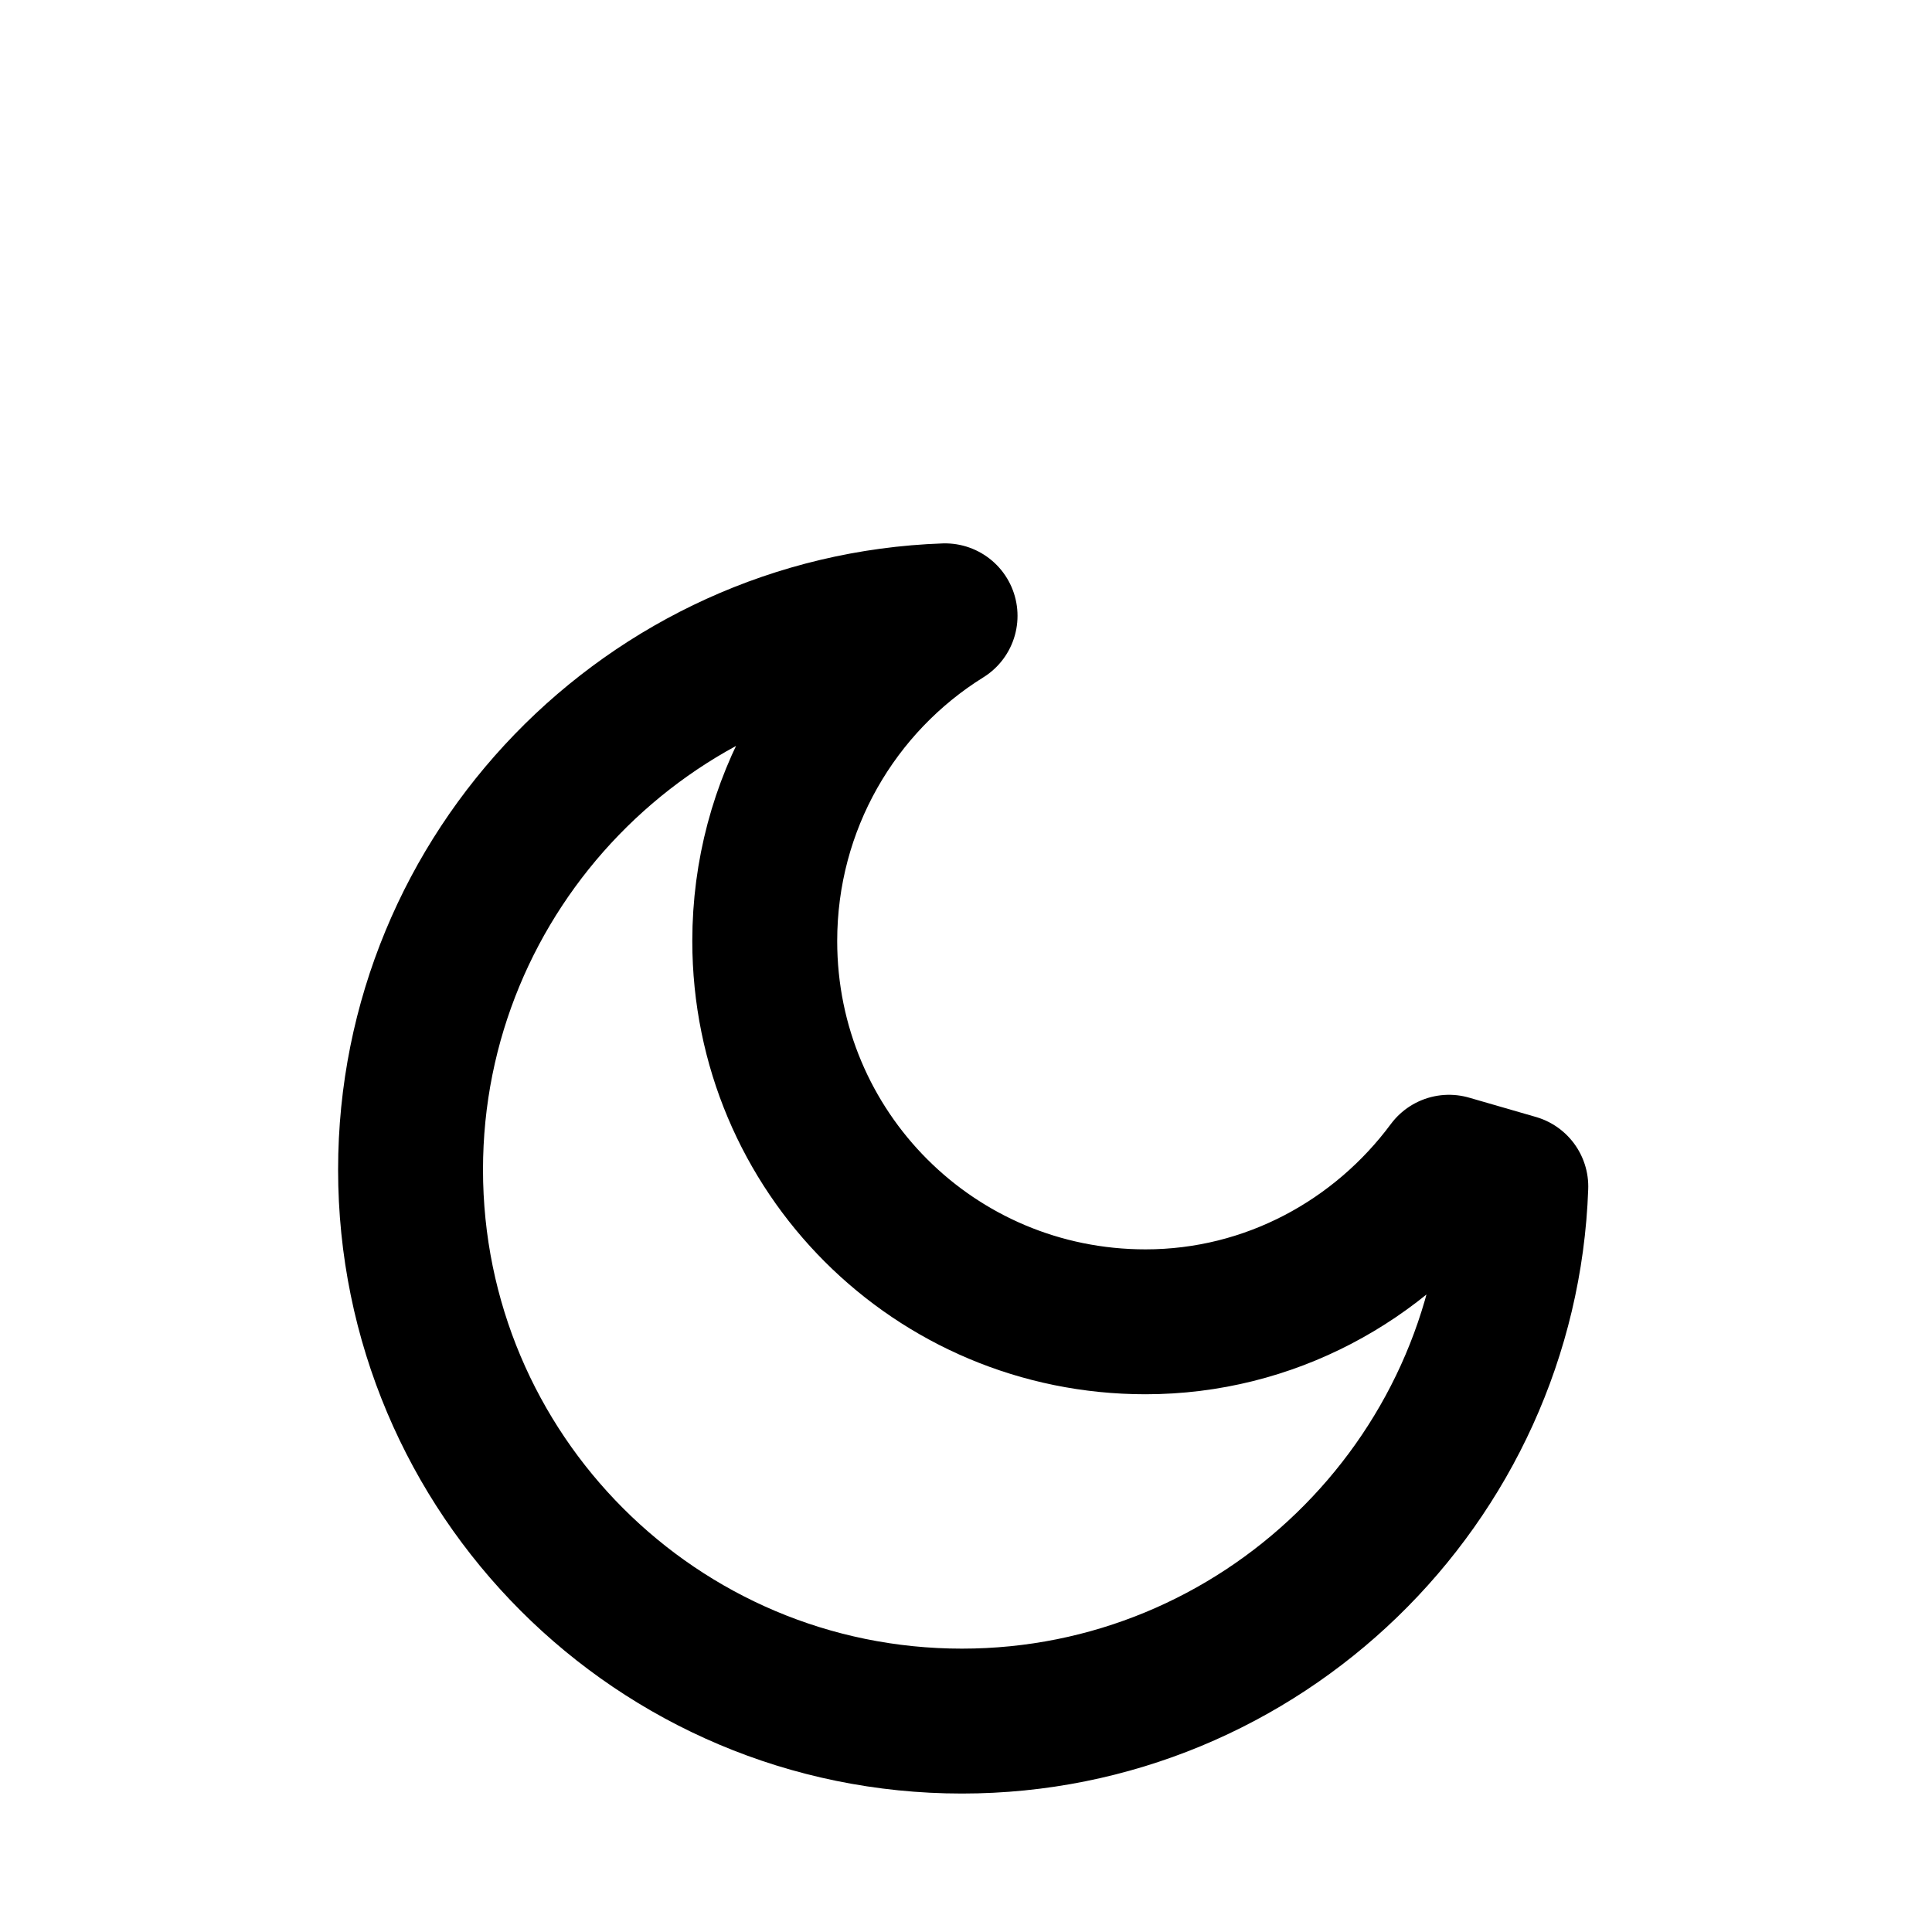
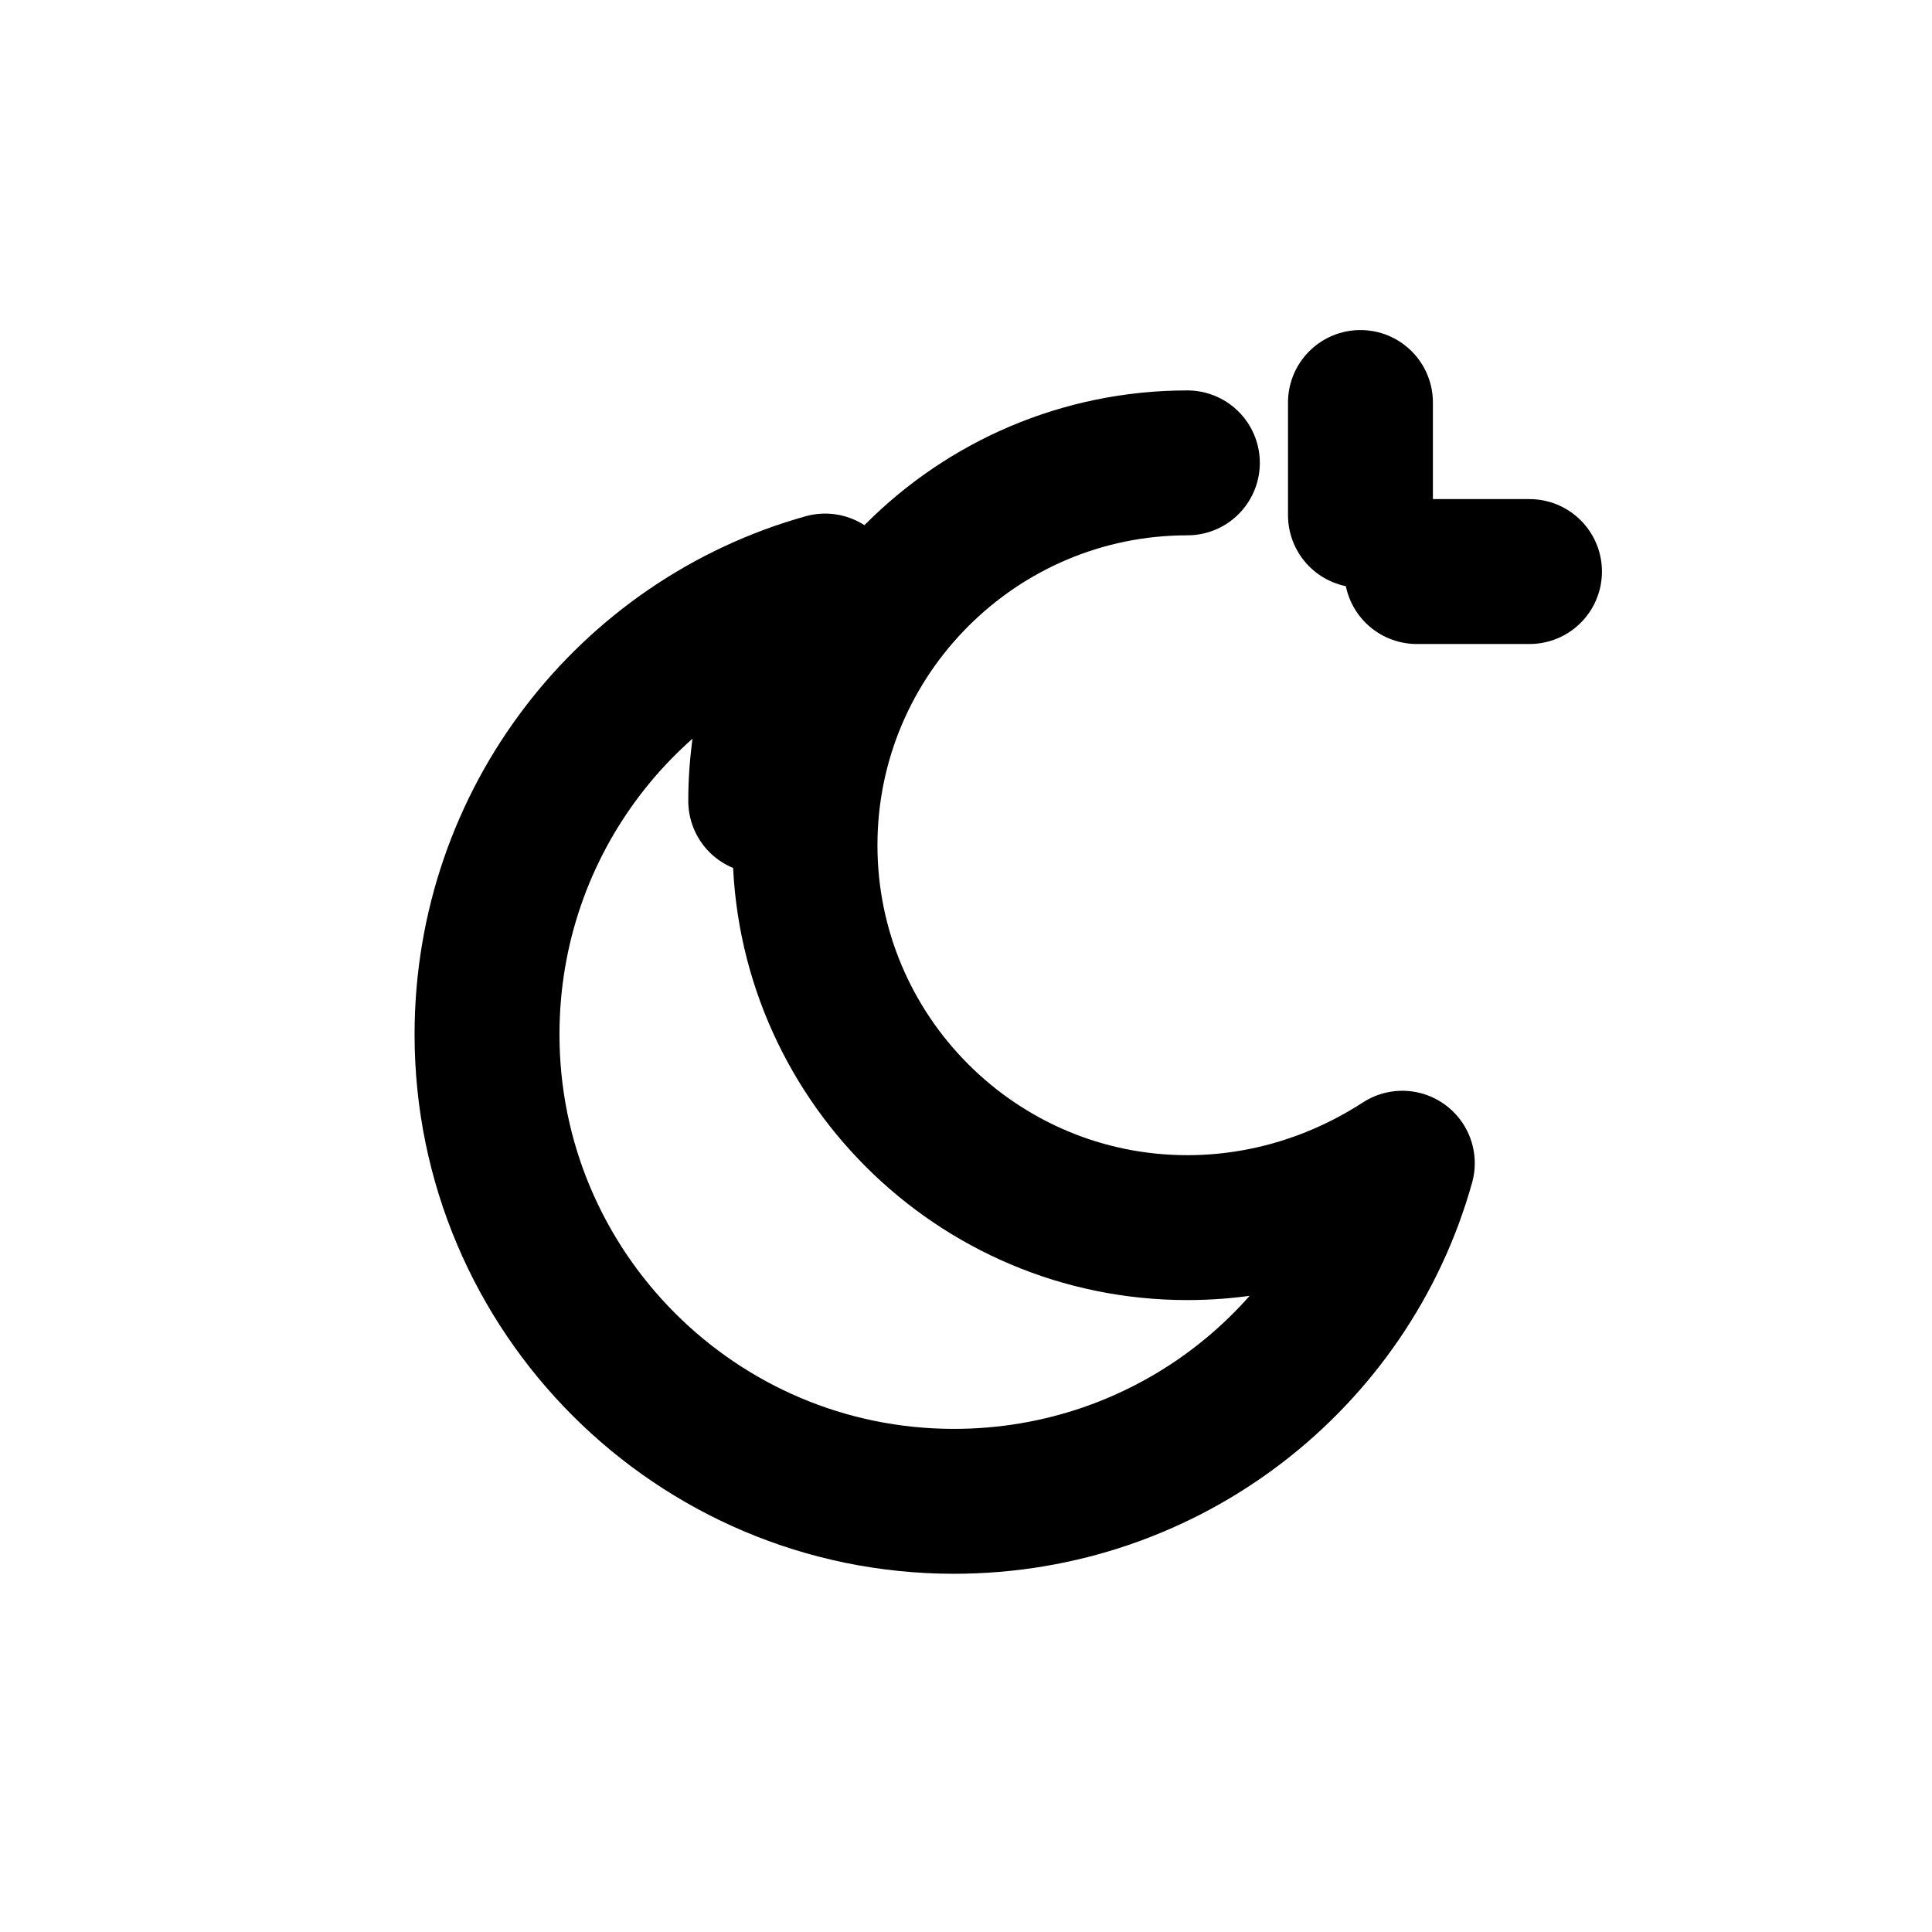
<svg xmlns="http://www.w3.org/2000/svg" viewBox="0 0 24 24" fill="none">
-   <path d="M18 14.5C17.14 15.66 15.77 16.42 14.23 16.42C11.61 16.42 9.5 14.31 9.5 11.69C9.5 9.99 10.39 8.49 11.74 7.65C8.06 7.78 5.1 10.82 5.1 14.53C5.1 18.31 8.16 21.38 11.95 21.38C15.66 21.38 18.7 18.42 18.83 14.74L18 14.5Z" stroke="currentColor" stroke-width="1.8" stroke-linejoin="round" />
+   <path d="M14.75 5.75C12.13 5.75 10 7.88 10 10.5C10 13.12 12.13 15.25 14.75 15.25C15.73 15.25 16.65 14.95 17.42 14.45C16.74 16.88 14.5 18.65 11.85 18.65C8.65 18.65 6.05 16.05 6.05 12.85C6.05 10.2 7.82 7.96 10.25 7.28C9.75 8.05 9.45 8.97 9.45 9.95" stroke="currentColor" stroke-width="1.8" stroke-linecap="round" stroke-linejoin="round" />
+   <path d="M16.9 5V6.4" stroke="currentColor" stroke-width="1.8" stroke-linecap="round" />
+   <path d="M19 7.1H17.6" stroke="currentColor" stroke-width="1.8" stroke-linecap="round" />
</svg>
